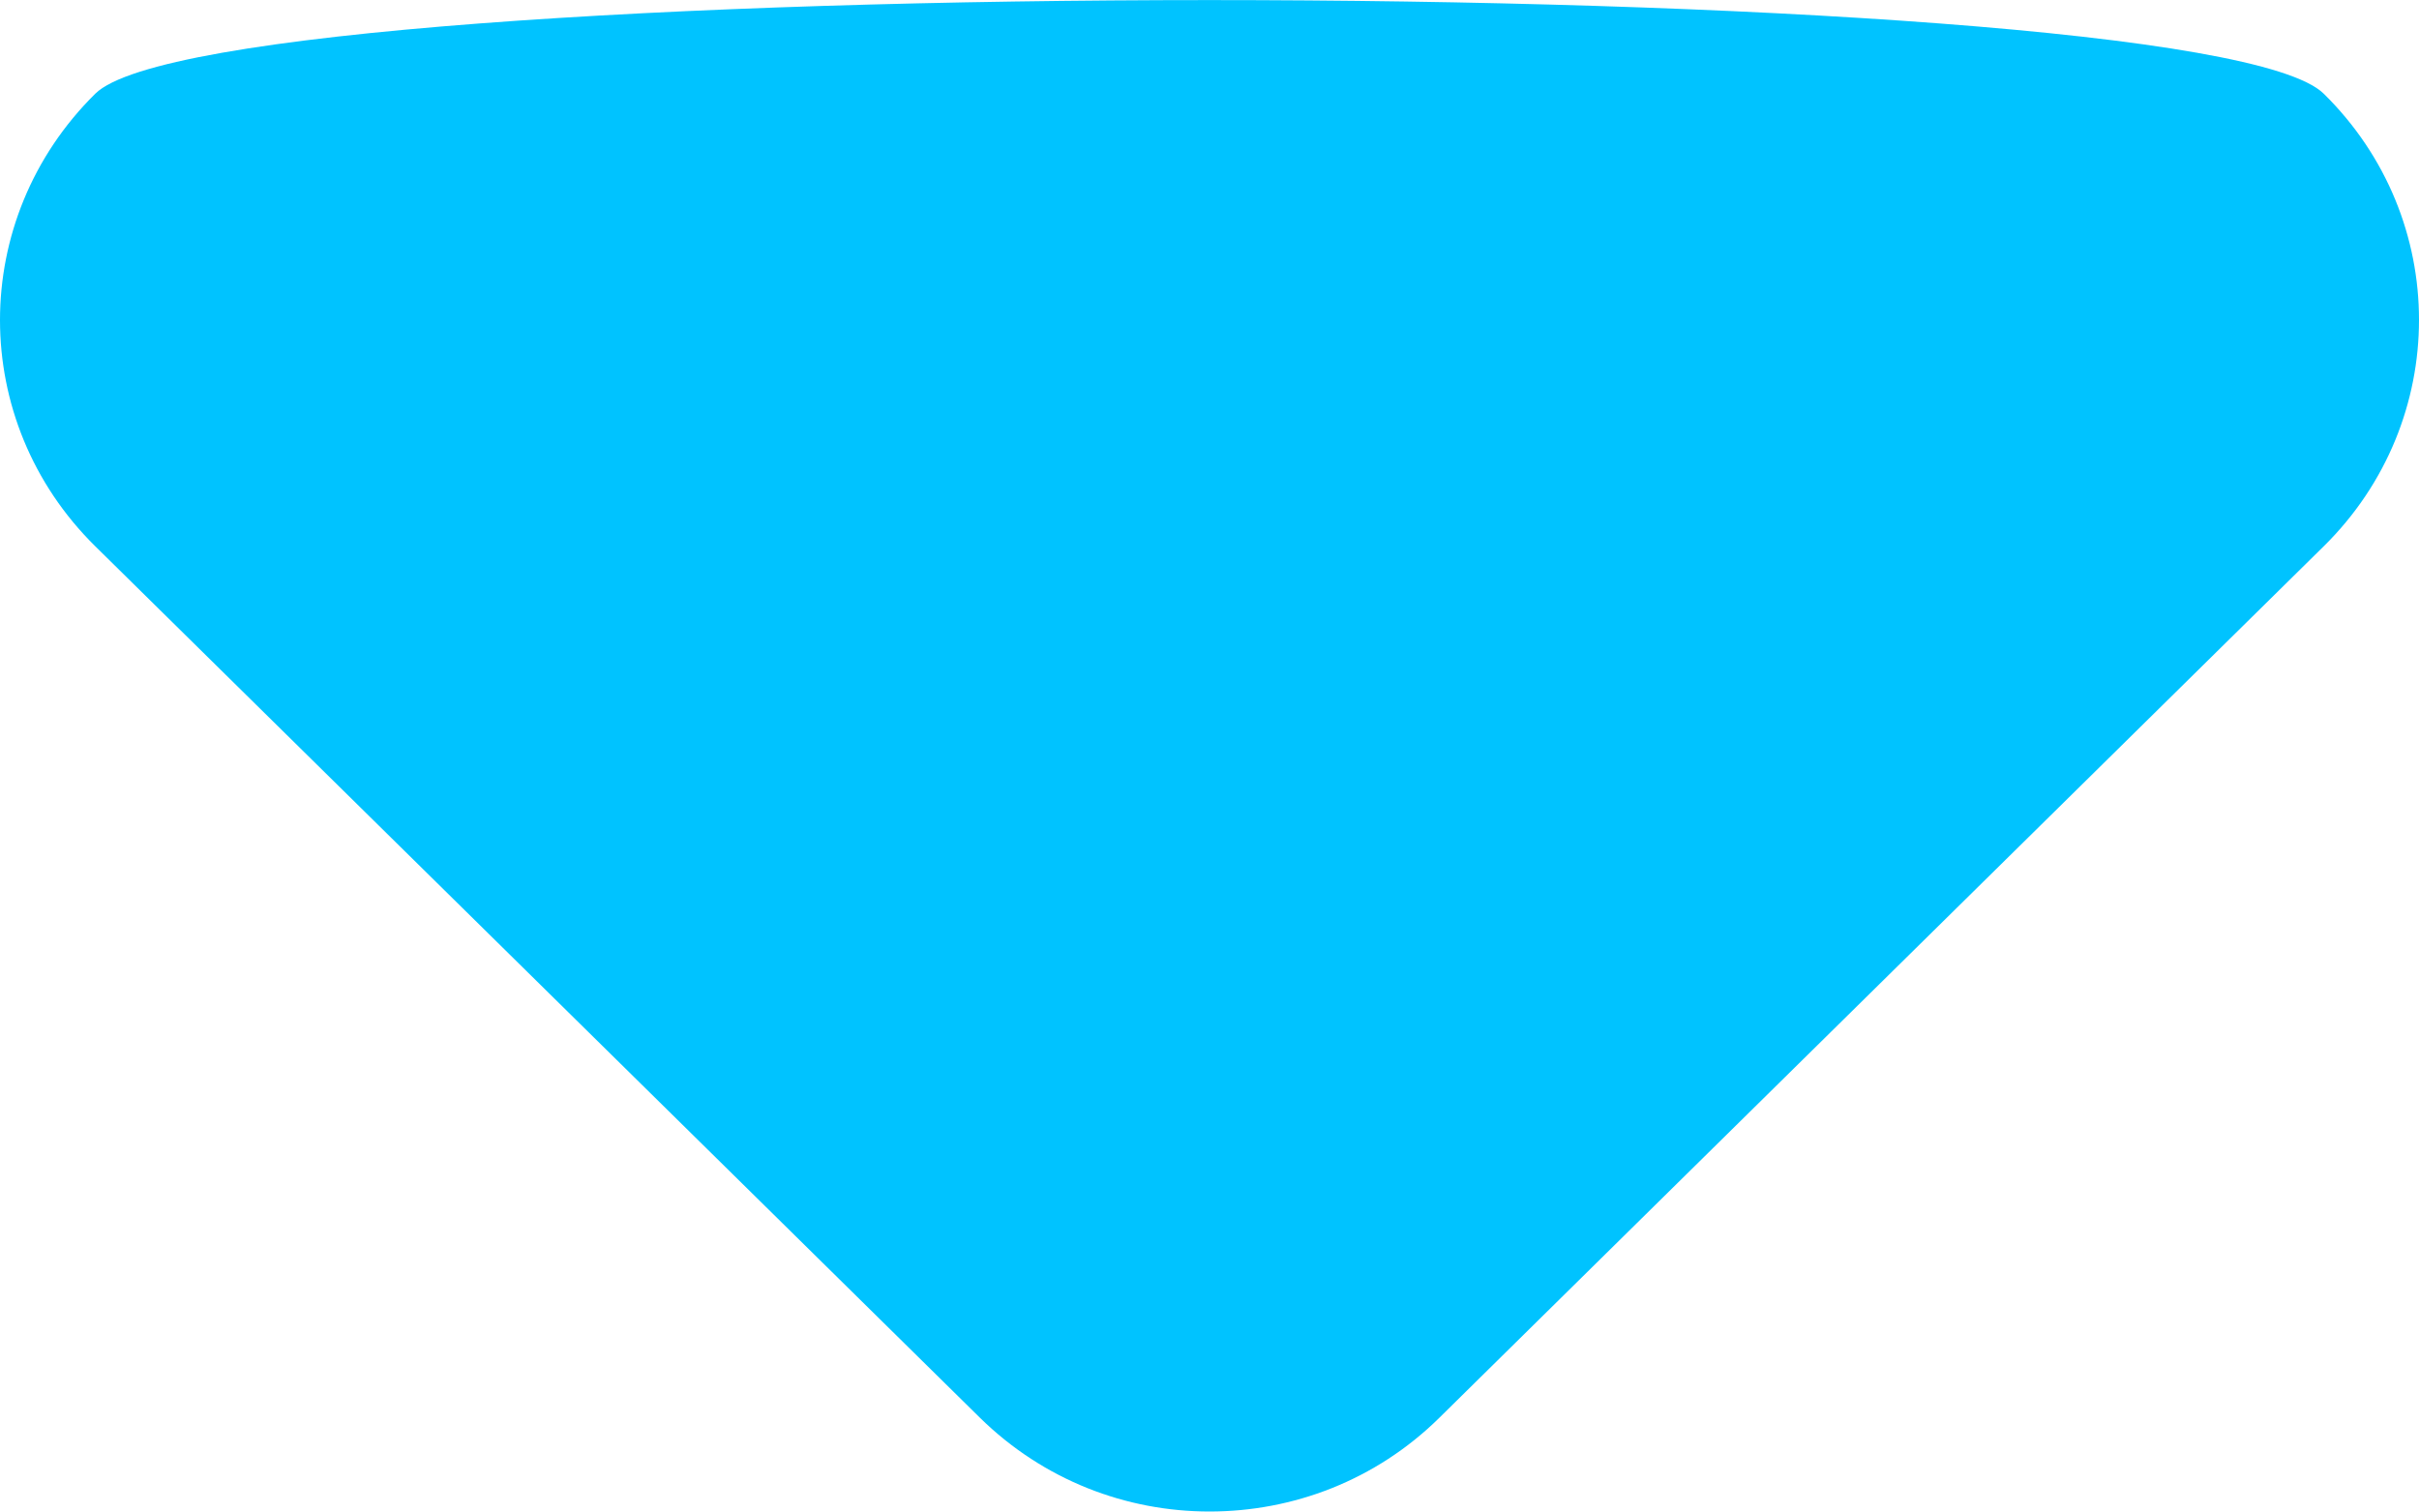
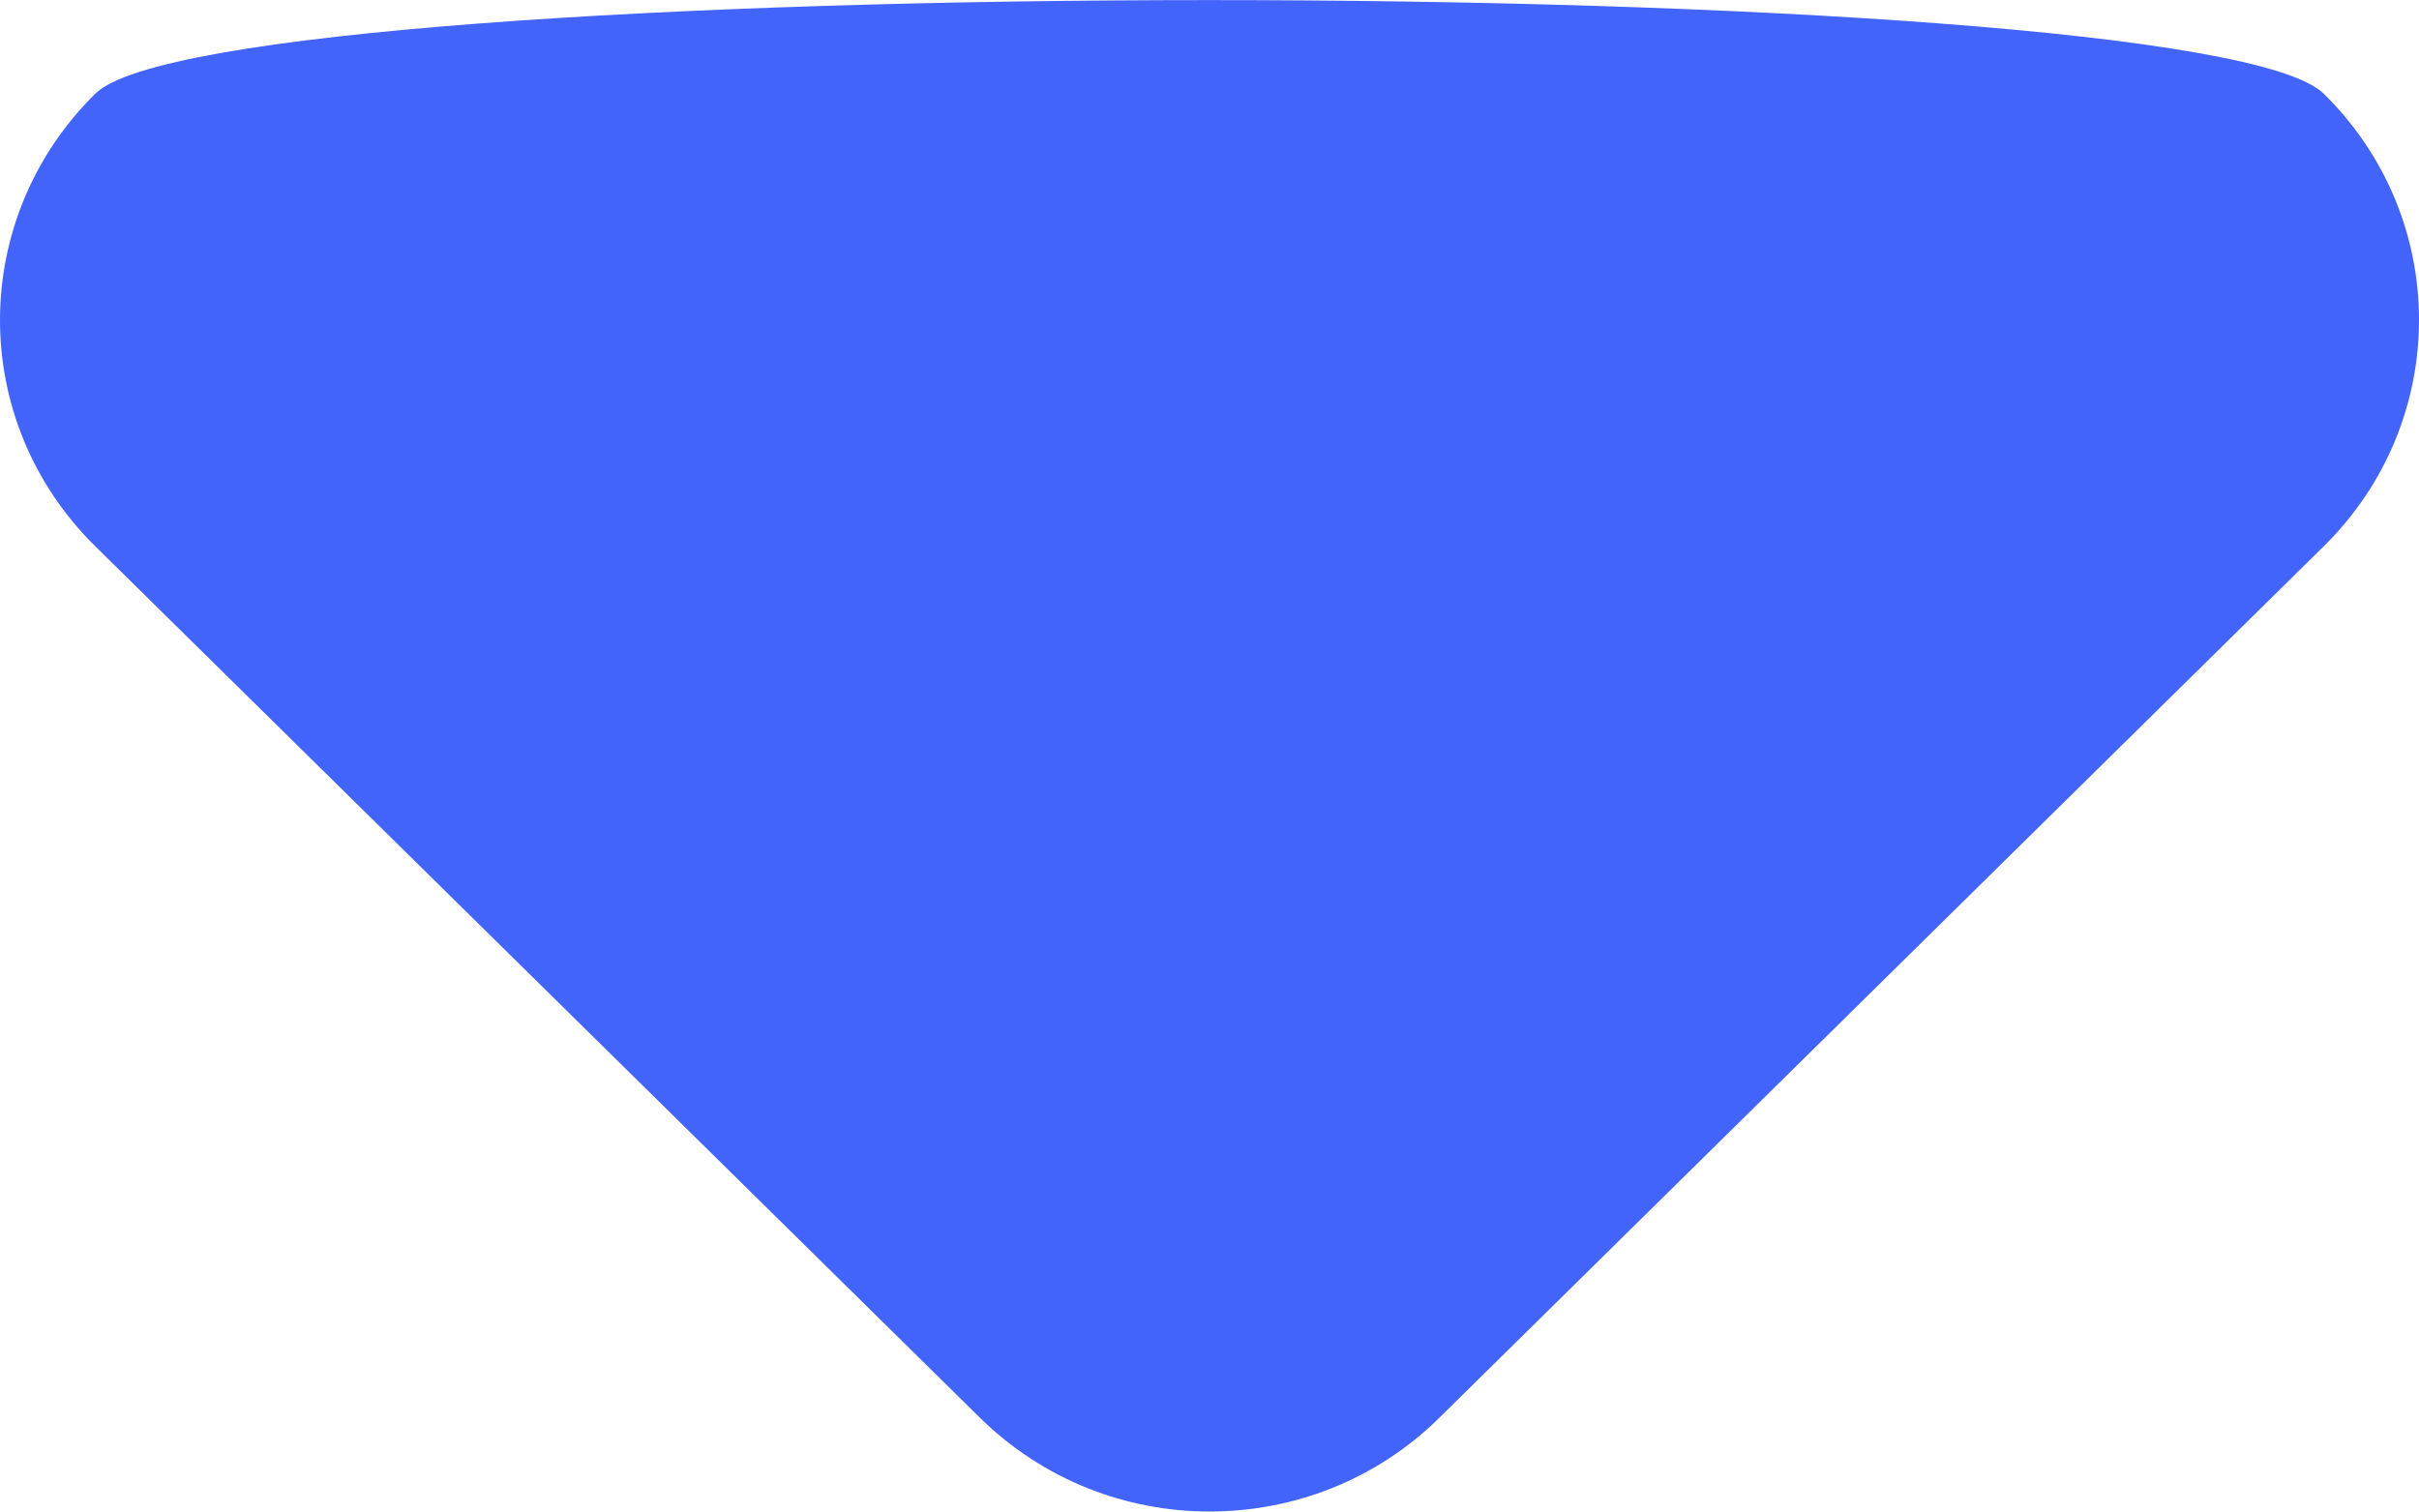
<svg xmlns="http://www.w3.org/2000/svg" width="8px" height="5px" viewBox="0 0 8 5" version="1.1">
  <defs />
  <g id="Page-1" stroke="none" stroke-width="1" fill="none" fill-rule="evenodd">
-     <g id="dropdown-caret" fill="#00c3ff">
+     <g id="dropdown-caret" fill="#4364fb">
      <path d="M4,5 C3.725,5 3.452,4.897 3.241,4.69 L0.315,1.807 C-0.105,1.393 -0.105,0.725 0.315,0.31 C0.733,-0.103 7.267,-0.103 7.685,0.31 C8.105,0.723 8.105,1.393 7.685,1.807 L4.76,4.69 C4.55,4.897 4.276,5 4,5" />
    </g>
  </g>
</svg>
